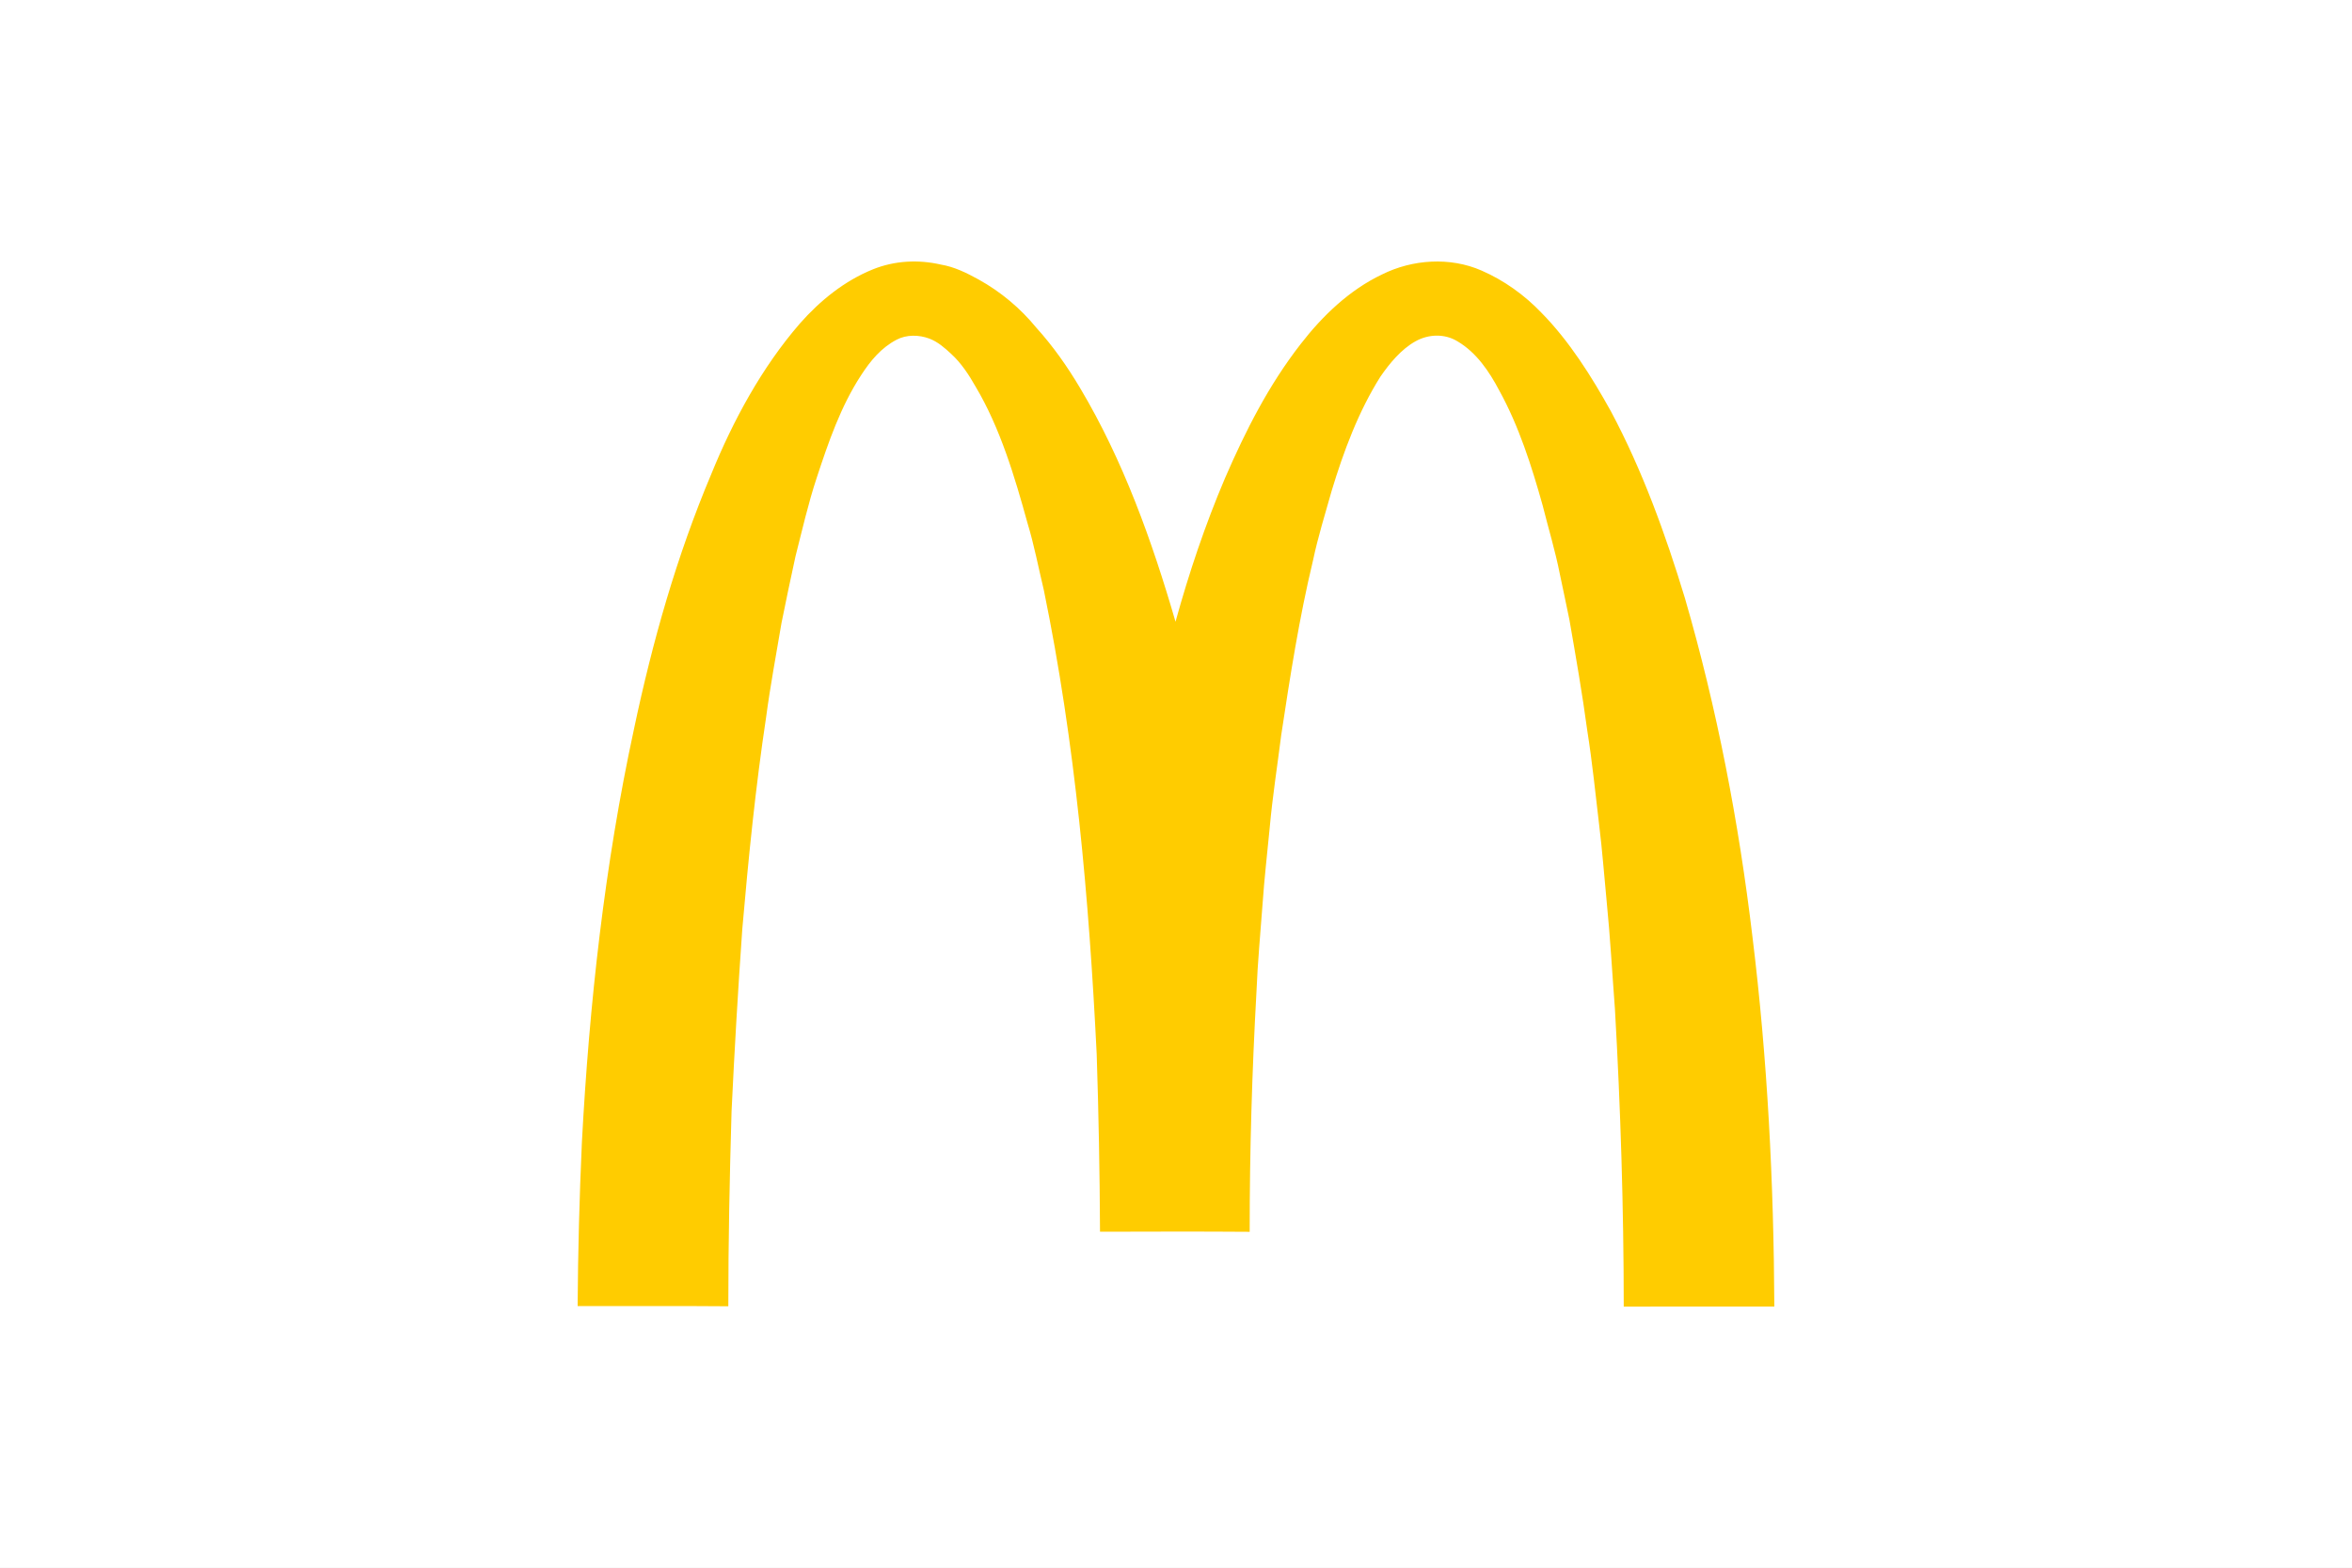
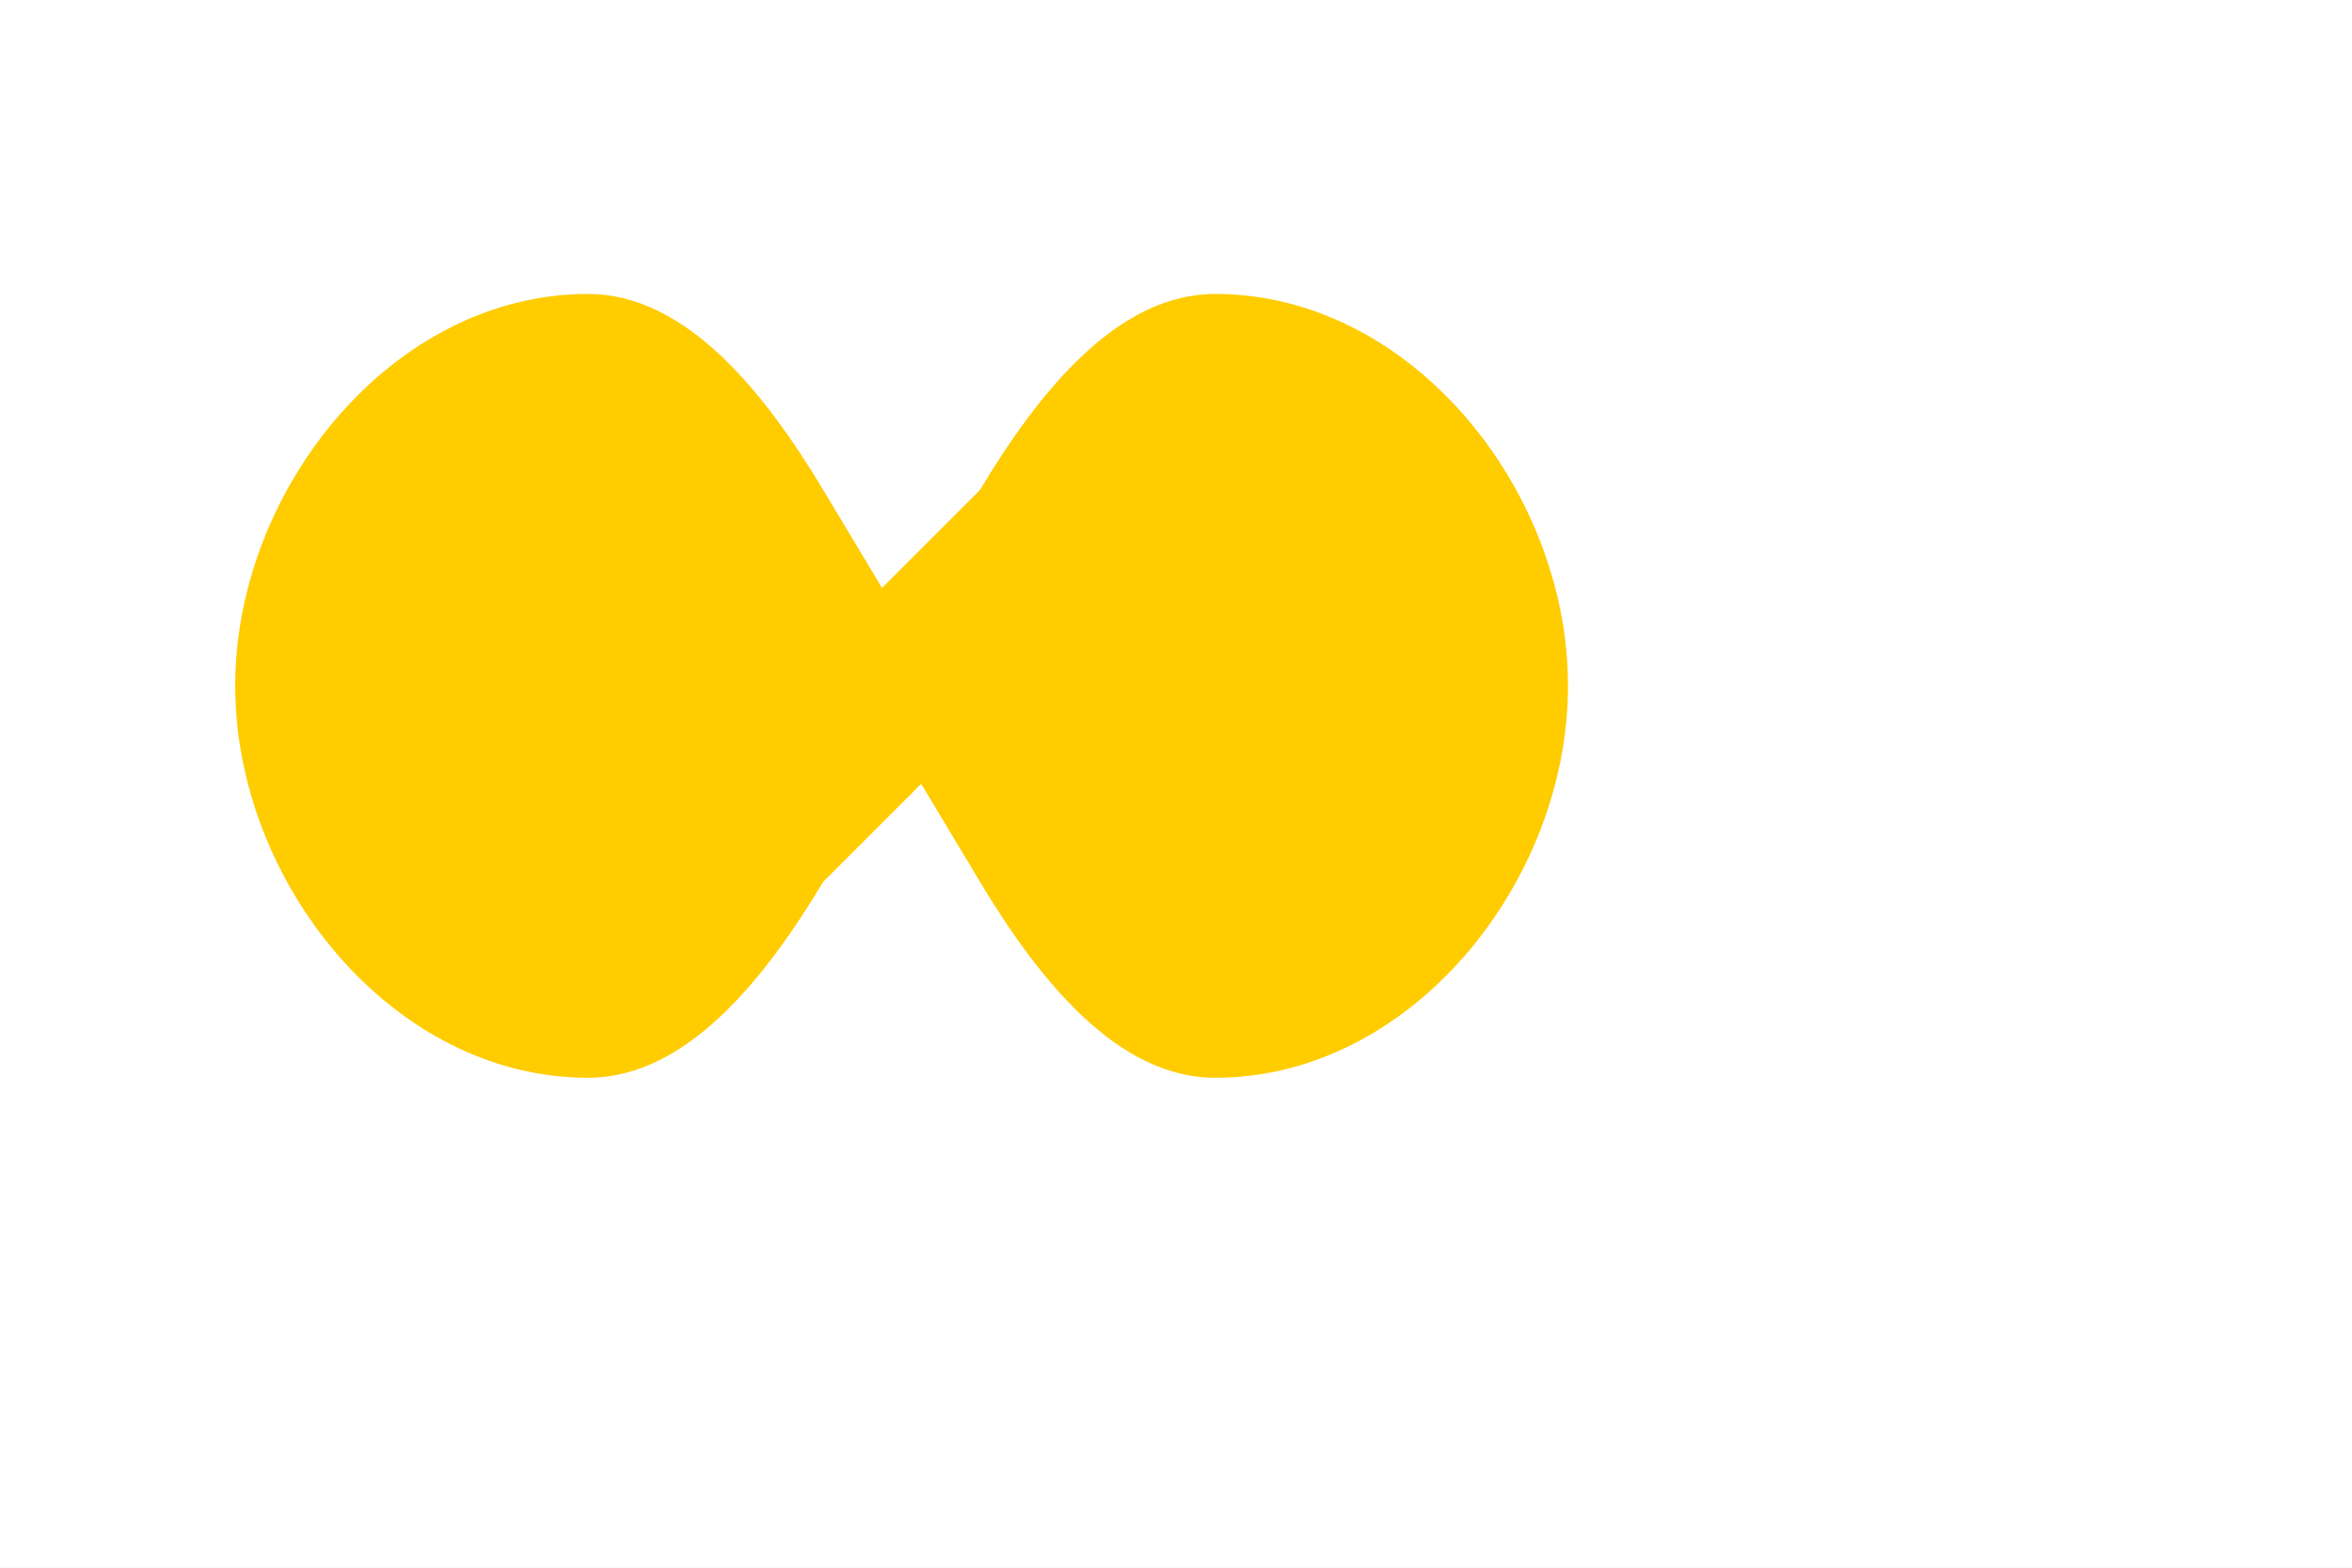
<svg xmlns="http://www.w3.org/2000/svg" version="1.1" viewBox="0 0 1200 800" width="1200.0pt" height="800.0pt">
  <path d="M 0.00 0.00 L 1200.00 0.00 L 1200.00 800.00 L 0.00 800.00 L 0.00 0.00 Z" fill="#ffffff" />
-   <path d="M 479.97 135.00 C 487.00 136.18 493.16 139.26 499.34 142.66 C 510.61 148.91 520.59 157.28 528.75 167.25 C 537.29 176.68 544.55 187.05 551.04 197.96 C 573.02 234.79 587.85 276.23 599.75 317.28 C 606.62 292.36 614.90 267.75 625.02 243.96 C 635.56 219.68 647.28 196.55 663.60 175.57 C 674.74 161.17 688.49 147.97 705.08 140.07 C 720.67 132.31 739.80 131.02 755.90 138.07 C 767.36 143.07 777.79 150.54 786.42 159.57 C 800.73 174.10 812.09 192.23 821.95 210.00 C 837.91 239.92 849.82 272.79 859.64 305.20 C 876.03 361.57 887.16 419.70 894.10 477.97 C 901.81 540.62 904.99 603.65 905.27 666.76 C 879.66 666.76 854.05 666.72 828.44 666.78 C 828.42 616.14 826.83 565.54 823.95 514.99 C 822.55 496.59 821.54 478.16 819.71 459.81 C 818.45 446.88 817.49 433.91 815.90 421.02 C 814.01 404.99 812.38 388.94 809.86 372.99 C 807.30 353.98 804.00 335.10 800.71 316.21 C 799.15 308.45 797.45 300.72 795.84 292.97 C 793.53 281.18 790.00 269.63 787.08 257.97 C 781.49 237.97 774.93 217.34 764.86 199.15 C 759.78 189.52 753.29 179.92 743.73 174.25 C 737.21 170.17 728.80 170.44 722.19 174.17 C 714.89 178.23 708.99 185.40 704.30 192.20 C 693.06 210.00 685.48 230.44 679.40 250.52 C 676.09 262.35 672.43 273.96 669.91 285.97 C 662.87 315.25 658.20 345.24 653.70 375.01 C 651.71 390.83 649.22 406.62 647.80 422.51 C 646.56 435.35 645.08 448.14 644.19 461.01 C 643.09 476.01 641.66 490.97 641.06 506.00 C 638.79 546.83 637.56 587.70 637.59 628.60 C 612.14 628.41 586.68 628.49 561.23 628.56 C 561.09 598.36 560.53 568.19 559.54 538.00 C 555.59 458.09 548.69 379.69 532.58 301.20 C 529.82 289.71 527.64 278.11 524.21 266.85 C 517.75 243.38 510.26 218.27 497.74 197.27 C 494.35 191.29 490.45 185.32 485.36 180.65 C 481.97 177.50 478.55 174.47 474.17 172.79 C 468.88 170.81 462.52 170.67 457.44 173.36 C 449.53 177.51 444.17 184.04 439.38 191.40 C 428.88 207.44 422.65 225.73 416.69 243.81 C 412.33 257.00 409.29 270.47 405.85 283.97 C 403.41 295.30 400.96 306.63 398.71 317.99 C 396.01 333.98 393.02 349.89 390.88 365.96 C 385.46 401.87 381.86 437.83 378.73 473.99 C 376.54 504.98 374.72 535.98 373.25 567.00 C 372.28 600.20 371.58 633.39 371.59 666.60 C 345.97 666.38 320.33 666.55 294.71 666.51 C 294.88 638.65 295.63 610.81 296.88 582.98 C 300.64 512.48 308.49 441.24 323.43 372.18 C 332.87 327.47 345.15 283.99 362.93 241.84 C 374.04 214.57 388.74 187.42 408.10 165.09 C 418.44 153.36 430.86 143.30 445.46 137.41 C 456.45 133.00 468.46 132.37 479.97 135.00 Z" fill="#ffcc00" />
+   <circle cx="1198" cy="798" r="0.5" fill="#000000" opacity="0.01" />
+   <path d="M 300.00 150.00 C 350.00 150.00 390.00 200.00 420.00 250.00 L 450.00 300.00 L 500.00 250.00 C 530.00 200.00 570.00 150.00 620.00 150.00 C 720.00 150.00 800.00 250.00 800.00 350.00 C 800.00 450.00 720.00 550.00 620.00 550.00 C 570.00 550.00 530.00 500.00 500.00 450.00 L 470.00 400.00 L 420.00 450.00 C 390.00 500.00 350.00 550.00 300.00 550.00 C 200.00 550.00 120.00 450.00 120.00 350.00 C 120.00 250.00 200.00 150.00 300.00 150.00 Z" fill="#ffcc00" />
</svg>
